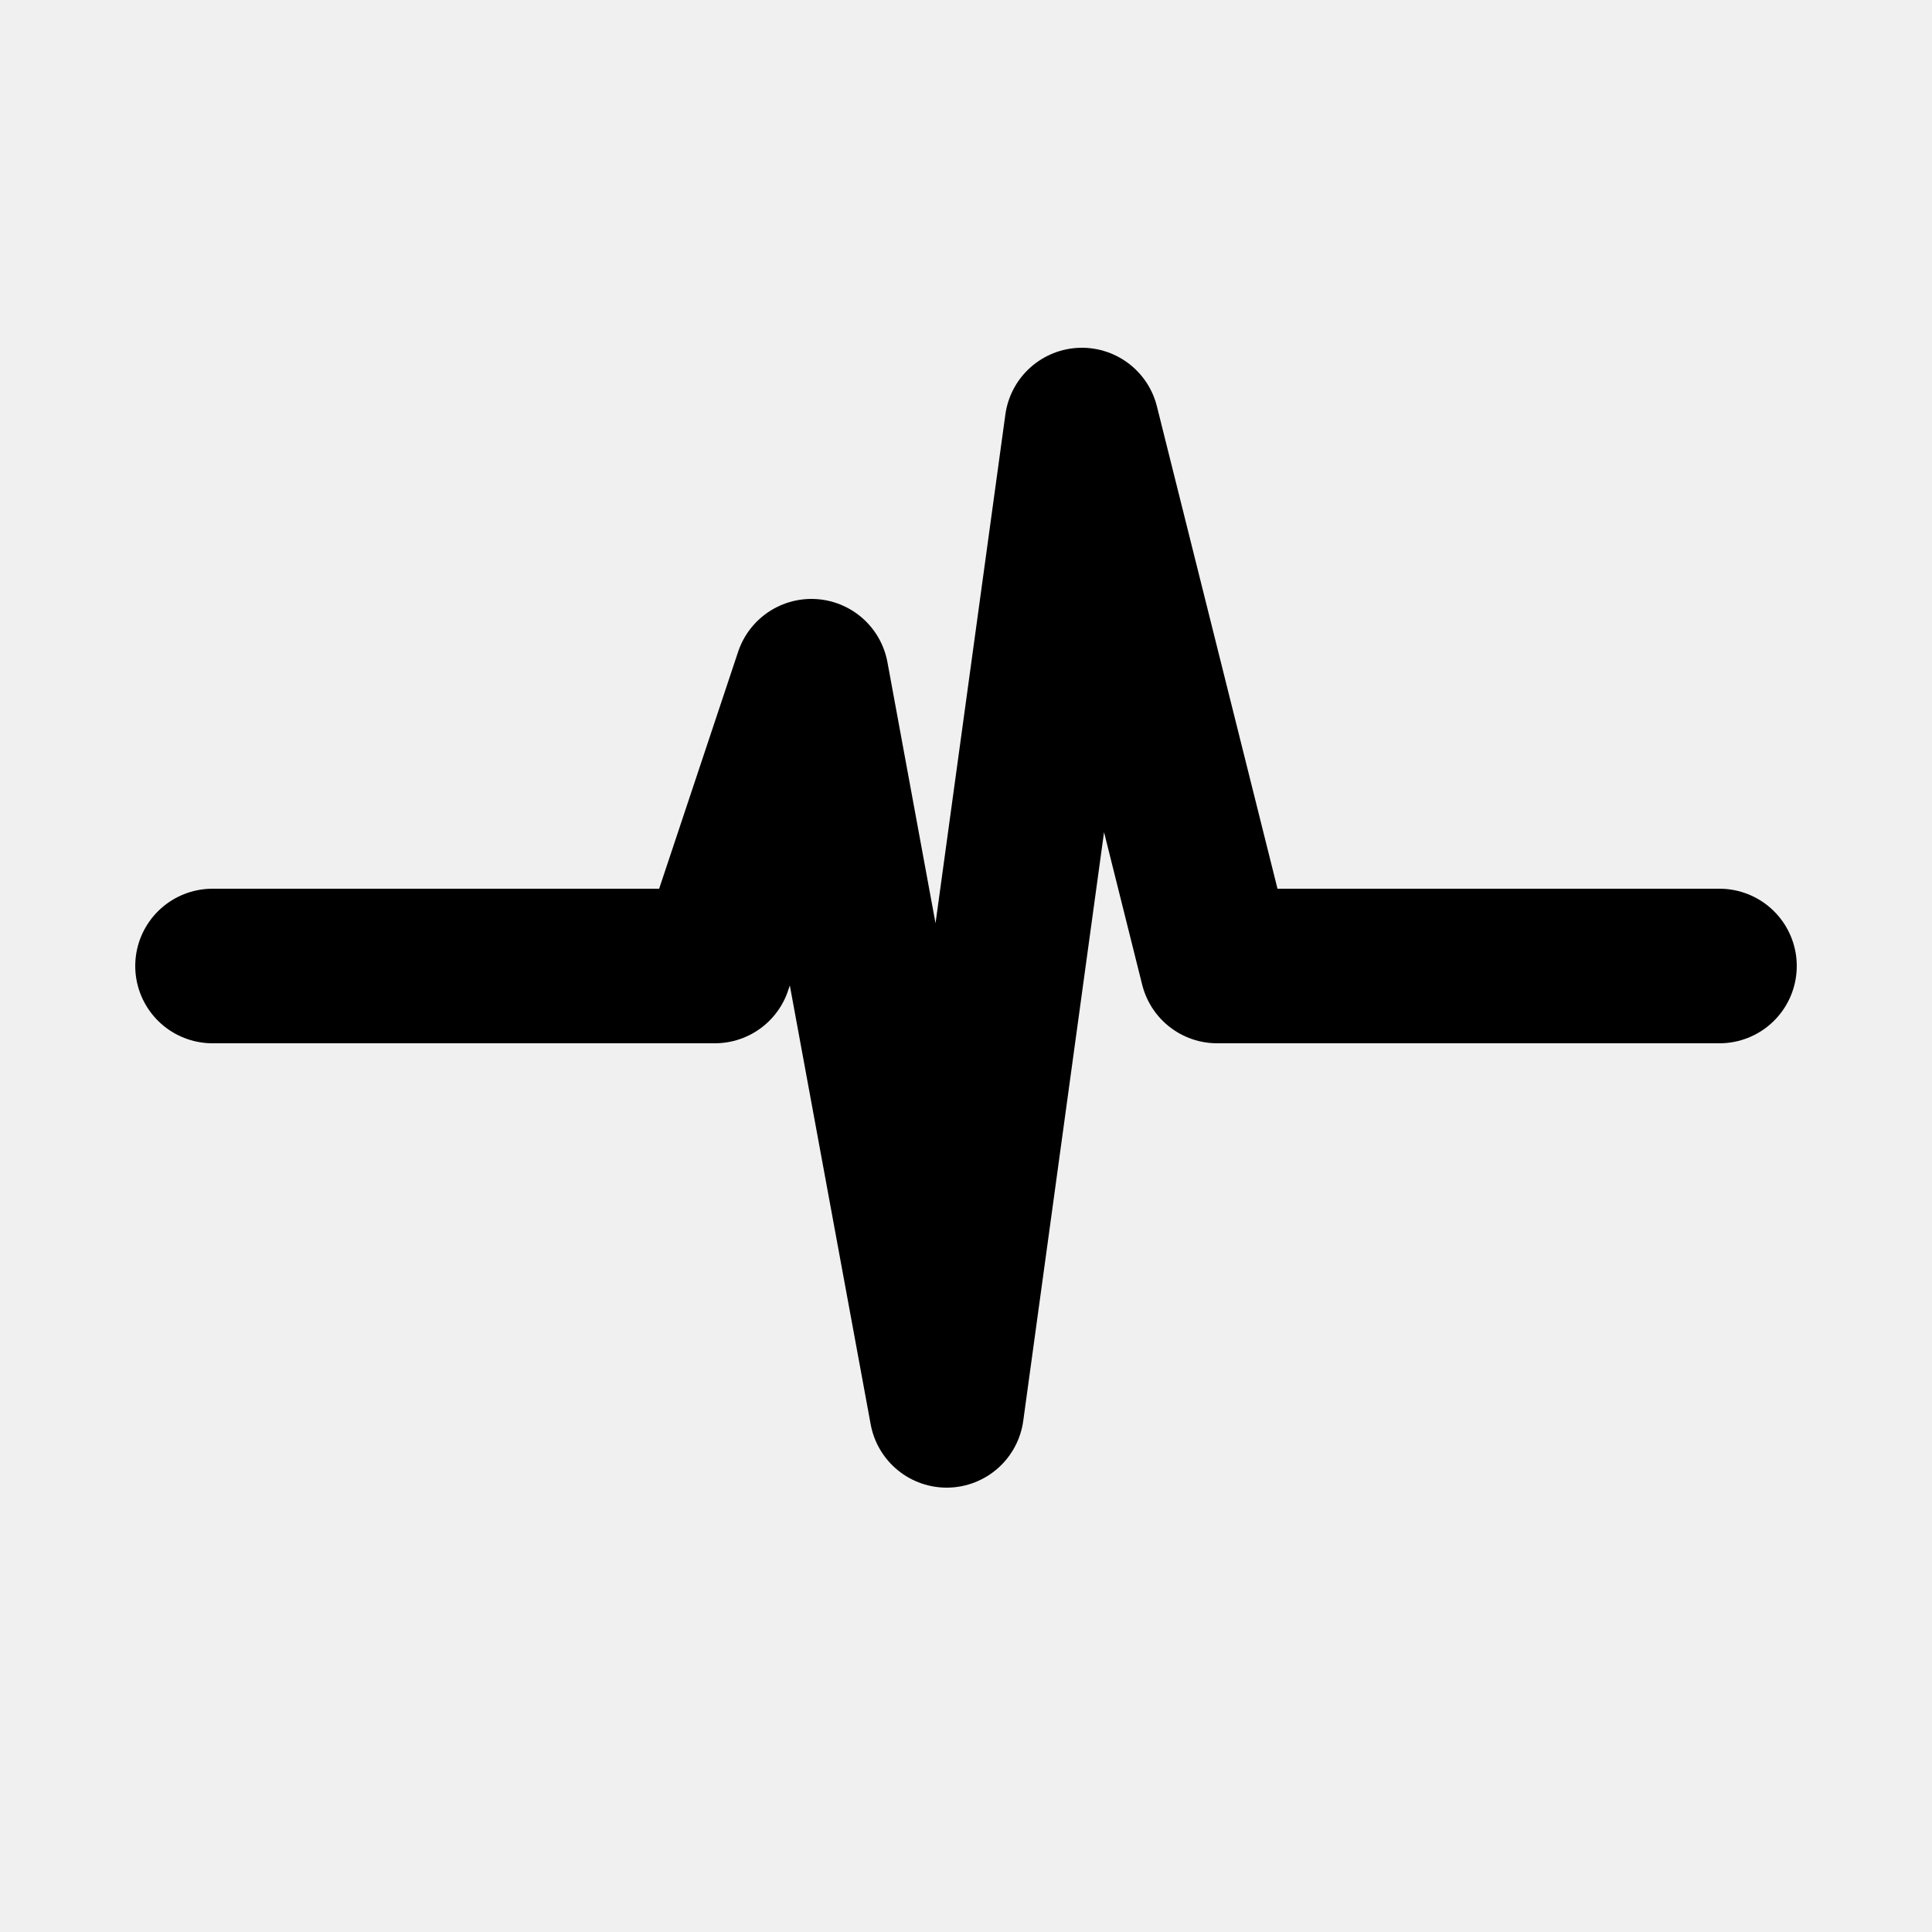
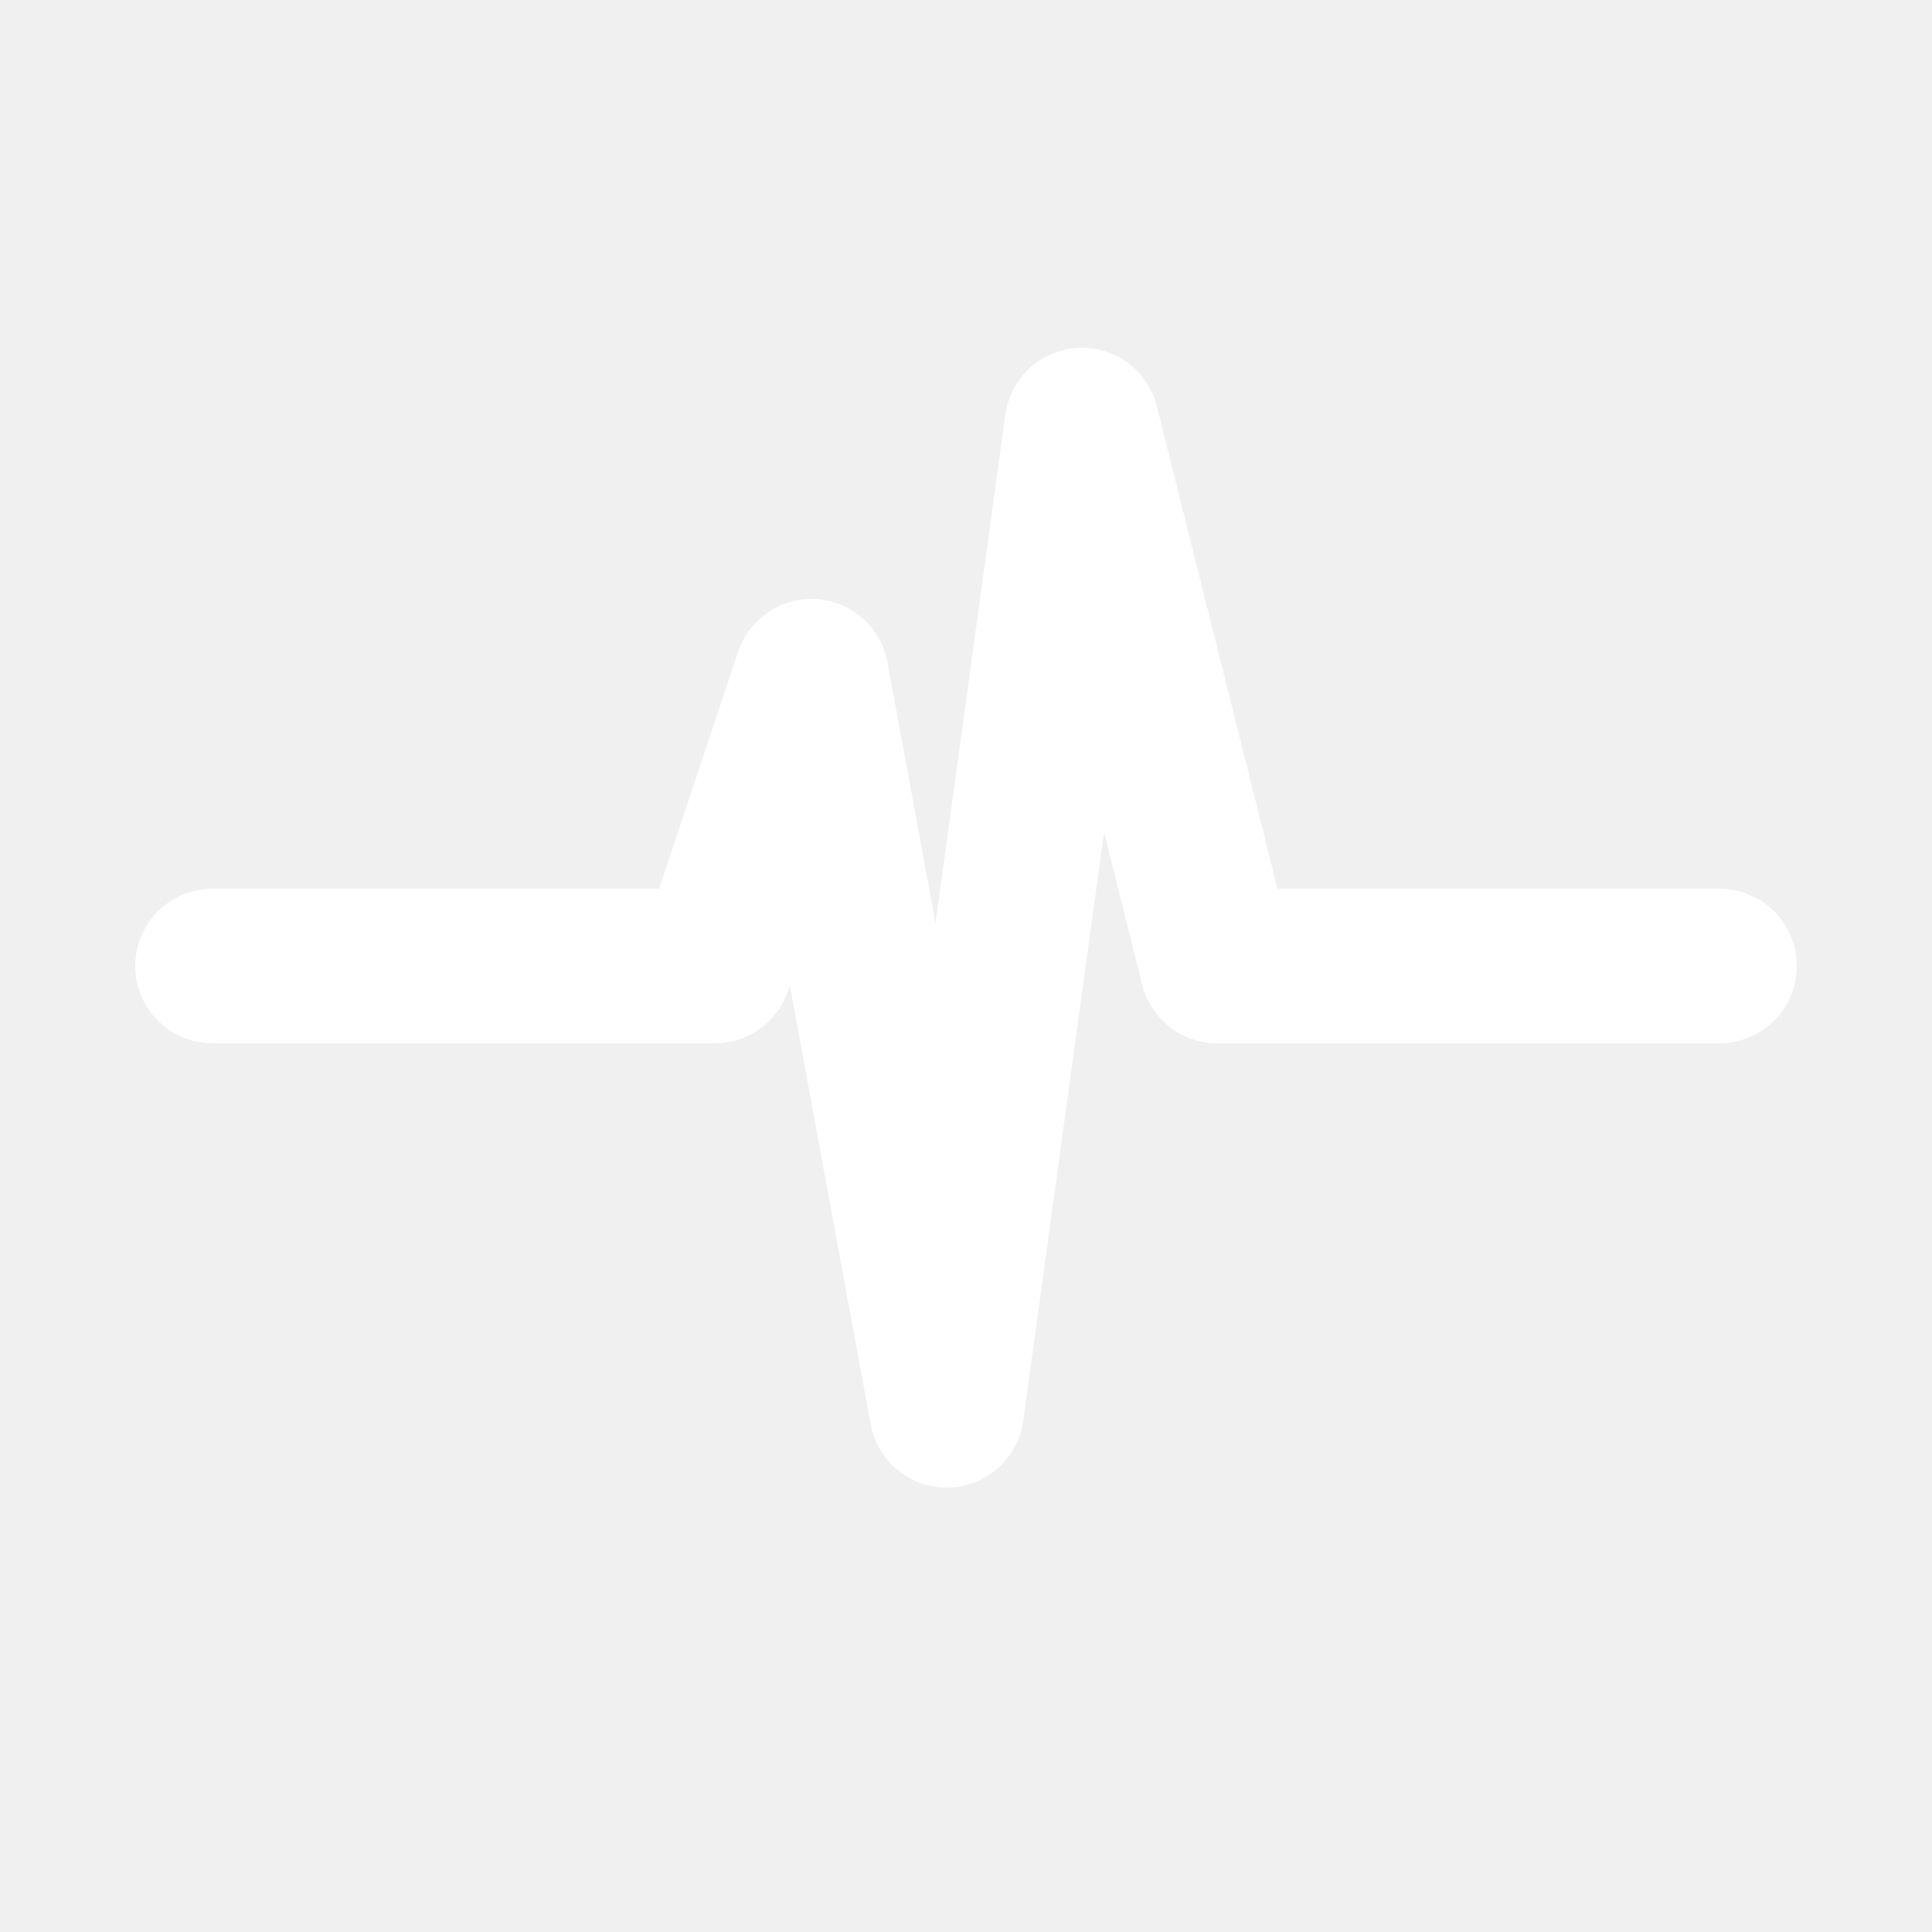
<svg xmlns="http://www.w3.org/2000/svg" width="200" height="200" viewBox="0 0 200 200">
-   <path d="M22,100 L64,100 L74,100 L84,70 L98,146 L112,44 L126,100 L136,100 L178,100" fill="none" stroke="#000000" stroke-width="16" stroke-linecap="round" stroke-linejoin="round" />
+   <path d="M22,100 L64,100 L74,100 L84,70 L98,146 L112,44 L126,100 L136,100 L178,100" fill="none" stroke="#FFFFFF" stroke-width="16" stroke-linecap="round" stroke-linejoin="round" />
</svg>
